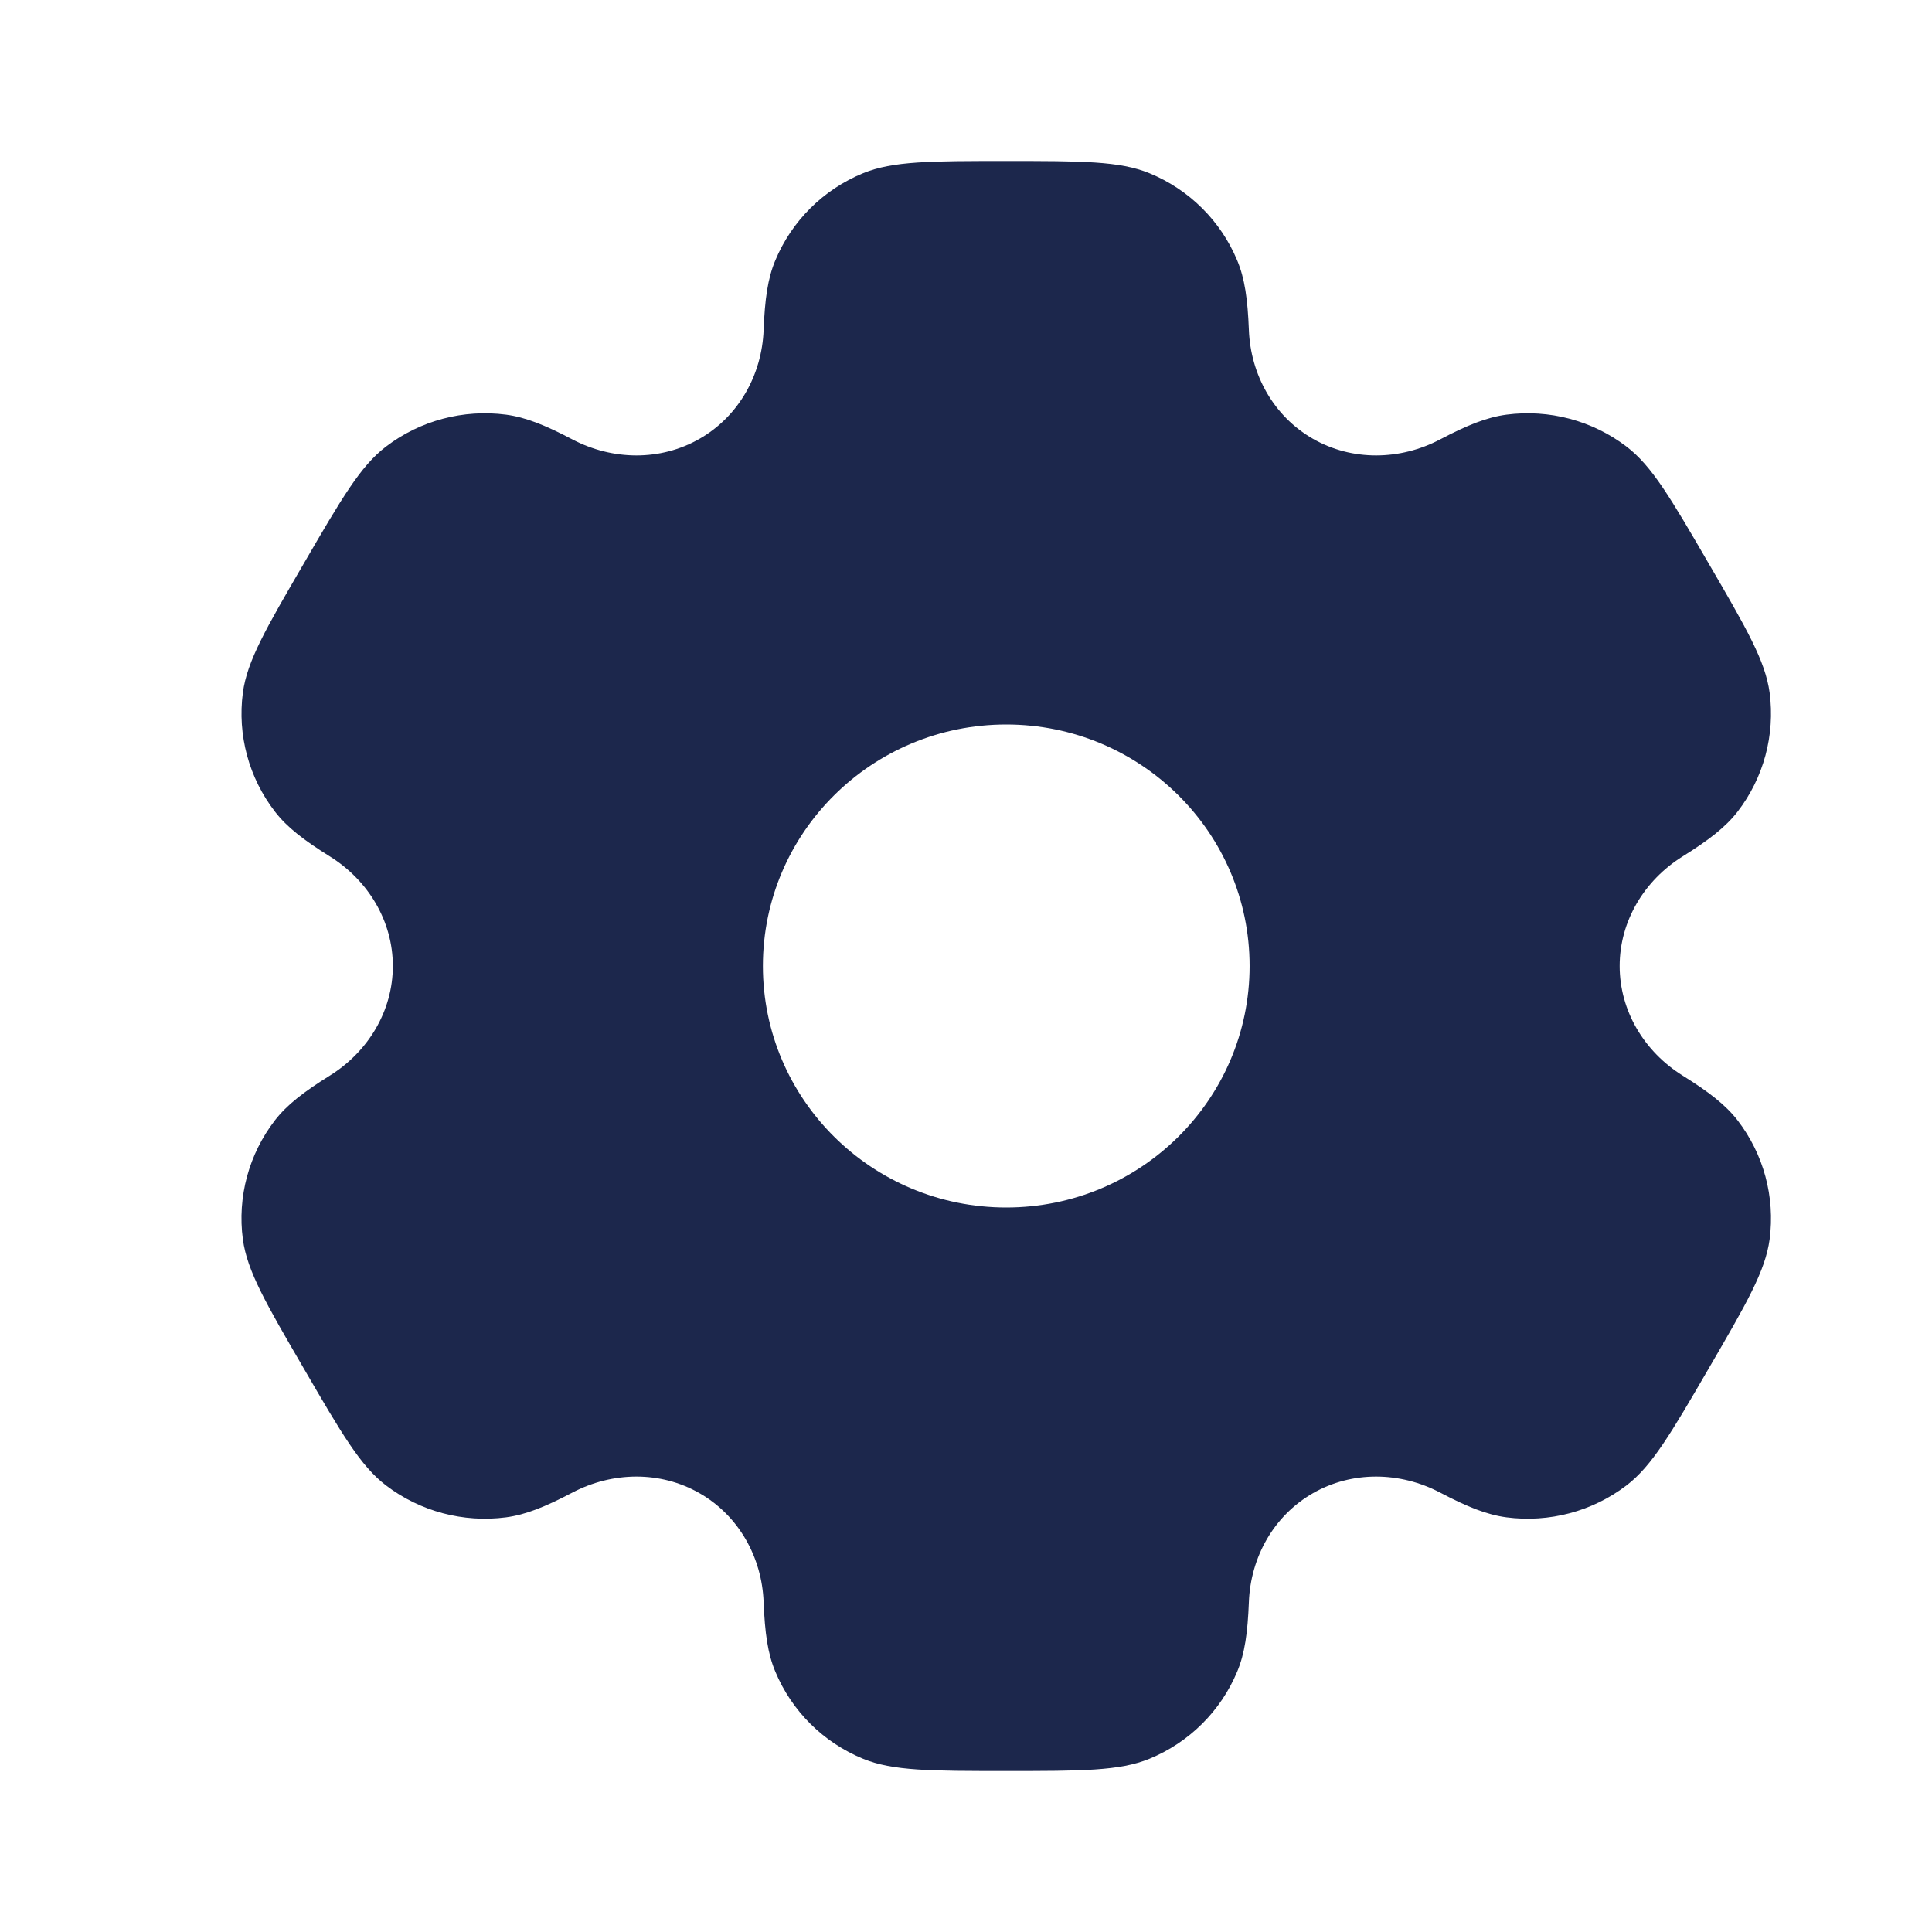
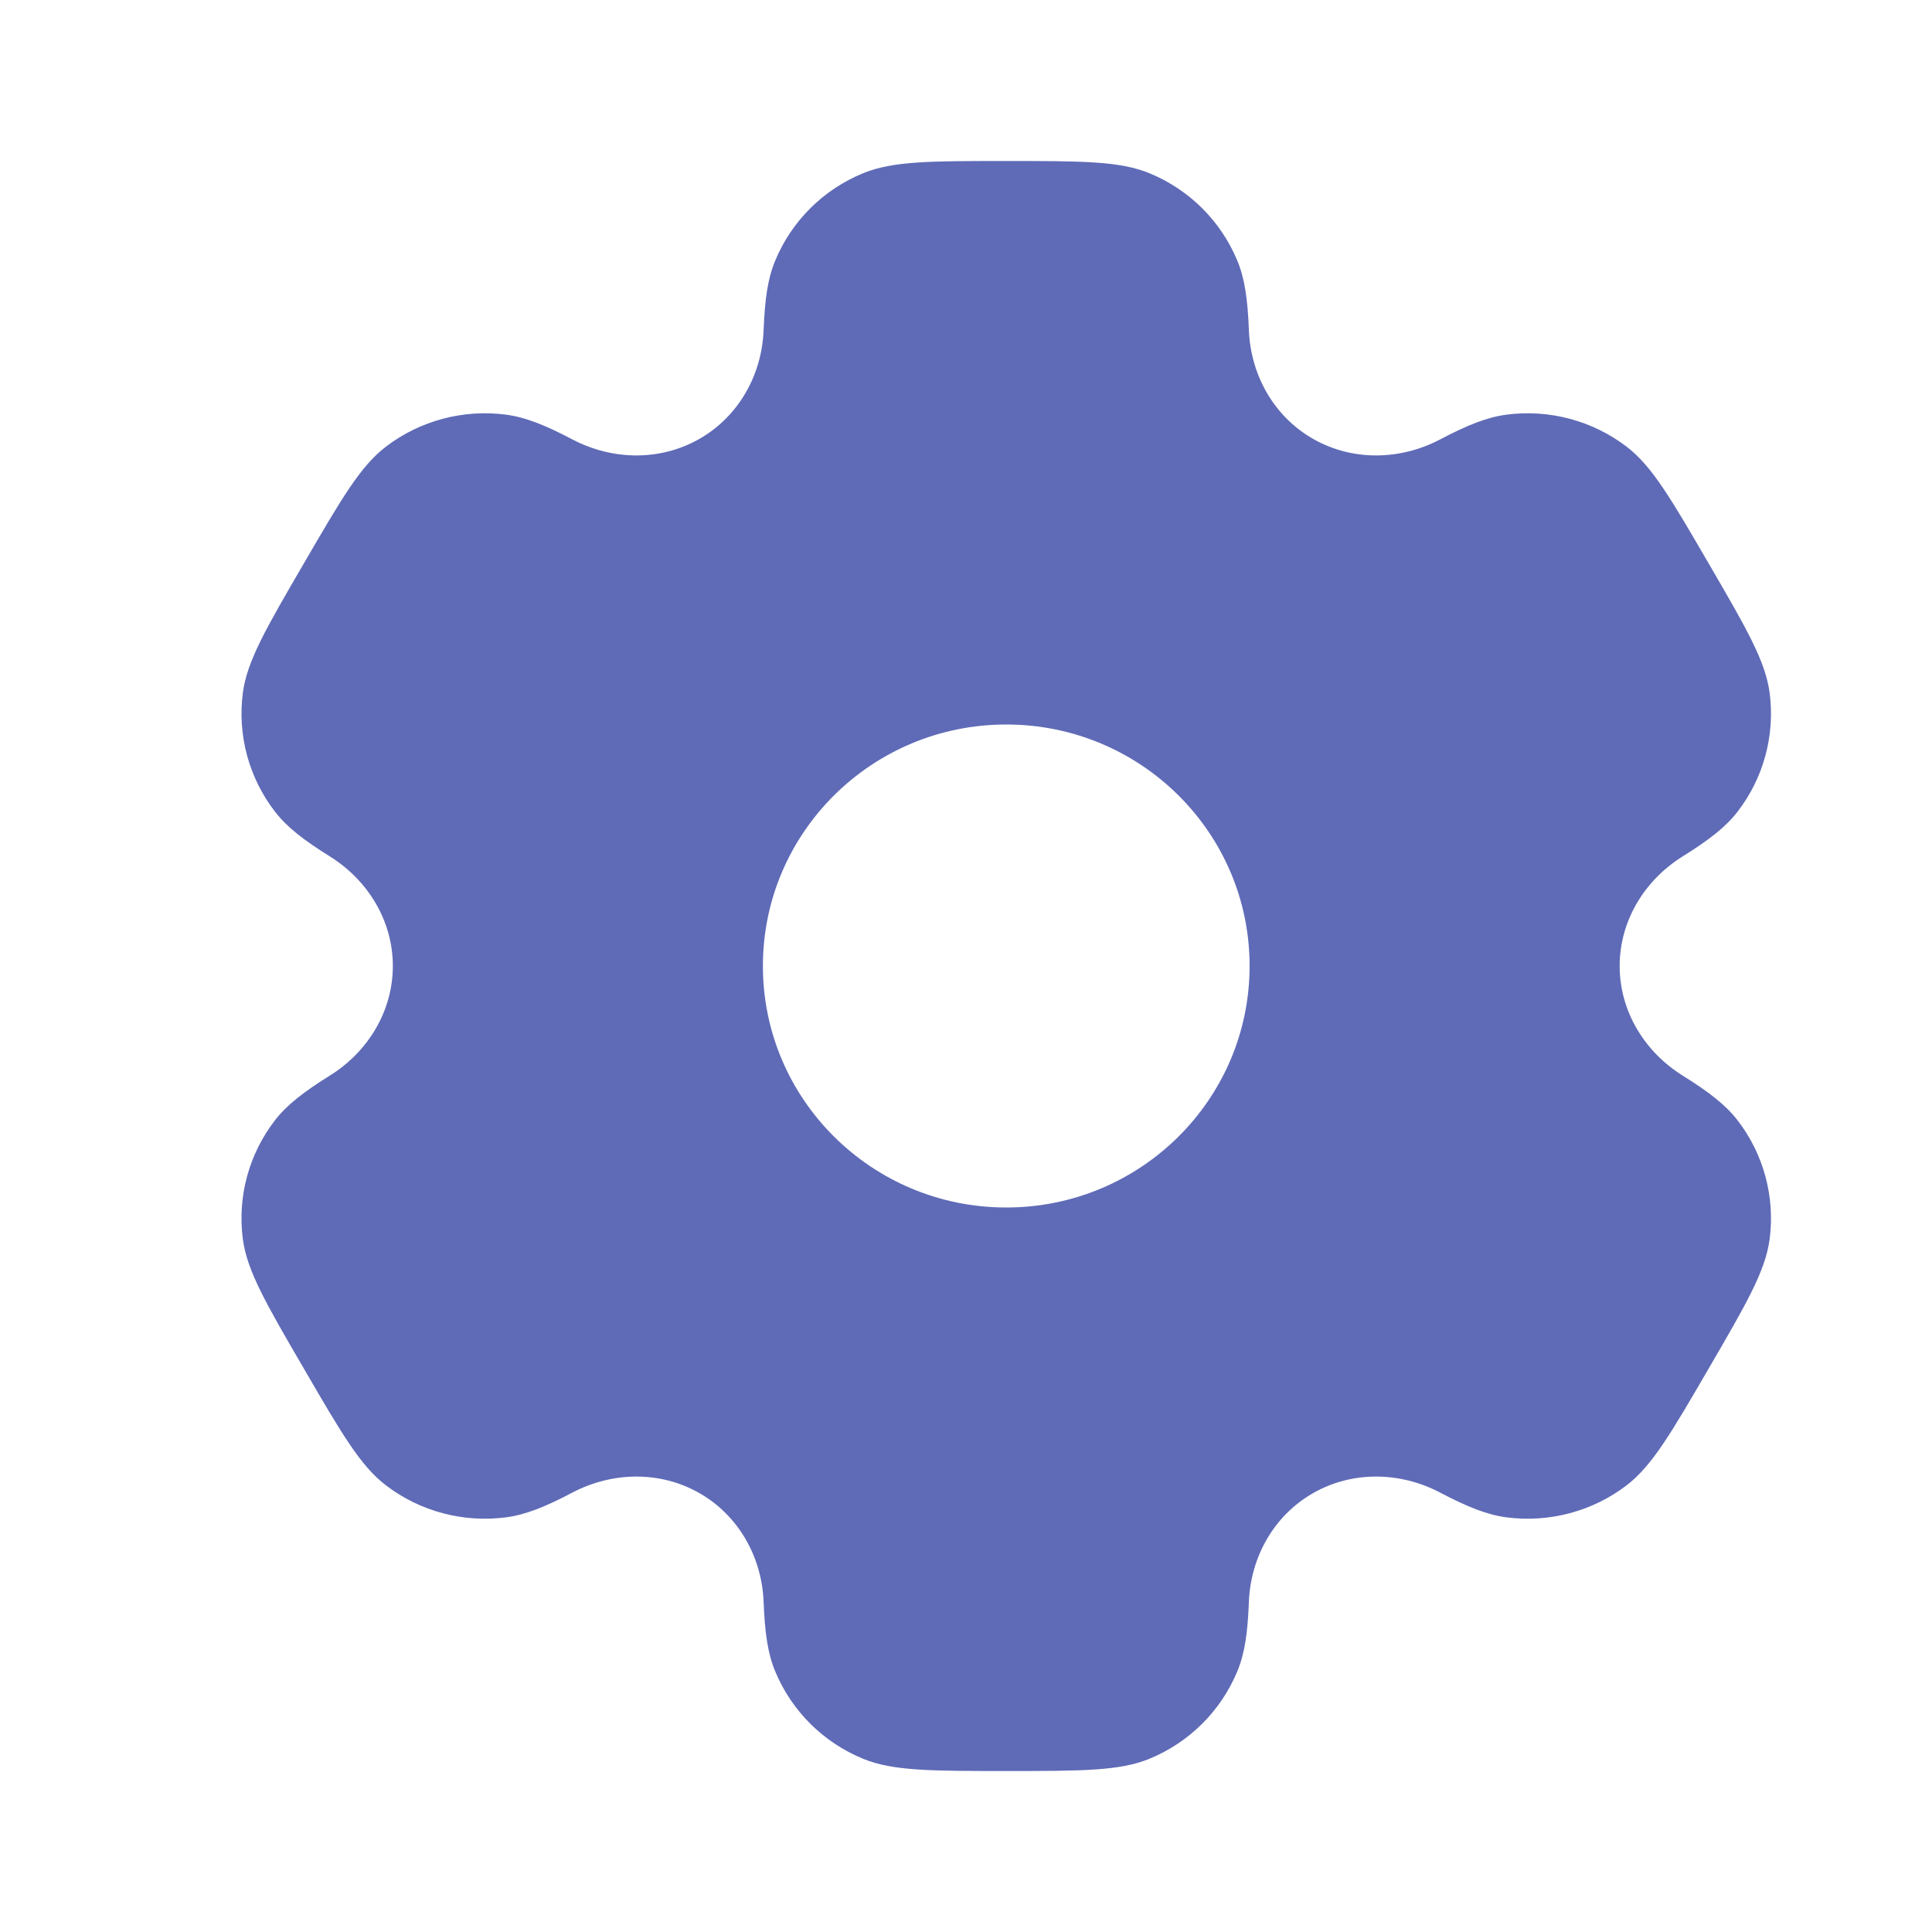
<svg xmlns="http://www.w3.org/2000/svg" width="800px" height="800px" viewBox="0 0 24 24" fill="none">
-   <path fill-rule="evenodd" clip-rule="evenodd" d="M14.279 2.152C13.909 2 13.439 2 12.5 2C11.561 2 11.091 2 10.721 2.152C10.227 2.355 9.835 2.745 9.631 3.235C9.537 3.458 9.501 3.719 9.486 4.098C9.465 4.656 9.177 5.172 8.69 5.451C8.203 5.73 7.609 5.72 7.111 5.459C6.773 5.281 6.528 5.183 6.286 5.151C5.756 5.082 5.22 5.224 4.796 5.547C4.478 5.789 4.243 6.193 3.774 7C3.304 7.807 3.07 8.21 3.017 8.605C2.948 9.131 3.091 9.663 3.417 10.084C3.565 10.276 3.774 10.437 4.098 10.639C4.574 10.936 4.88 11.442 4.88 12C4.88 12.558 4.574 13.064 4.098 13.361C3.774 13.563 3.565 13.724 3.416 13.916C3.091 14.337 2.947 14.869 3.017 15.395C3.07 15.789 3.304 16.193 3.774 17C4.243 17.807 4.478 18.211 4.796 18.453C5.22 18.776 5.756 18.918 6.286 18.849C6.528 18.817 6.773 18.719 7.111 18.541C7.609 18.28 8.203 18.27 8.69 18.549C9.177 18.828 9.465 19.344 9.486 19.902C9.501 20.282 9.537 20.542 9.631 20.765C9.835 21.255 10.227 21.645 10.721 21.848C11.091 22 11.561 22 12.5 22C13.439 22 13.909 22 14.279 21.848C14.773 21.645 15.165 21.255 15.369 20.765C15.463 20.542 15.499 20.282 15.514 19.902C15.535 19.344 15.823 18.828 16.31 18.549C16.797 18.27 17.391 18.28 17.889 18.541C18.227 18.719 18.472 18.817 18.714 18.849C19.244 18.918 19.78 18.776 20.204 18.453C20.522 18.21 20.757 17.807 21.226 17C21.696 16.193 21.93 15.789 21.983 15.395C22.052 14.869 21.909 14.337 21.584 13.916C21.435 13.724 21.226 13.563 20.902 13.361C20.426 13.064 20.12 12.558 20.12 12C20.12 11.442 20.426 10.936 20.902 10.639C21.226 10.437 21.435 10.276 21.584 10.084C21.909 9.663 22.052 9.131 21.983 8.605C21.93 8.211 21.696 7.807 21.226 7C20.757 6.193 20.522 5.789 20.204 5.547C19.78 5.224 19.244 5.082 18.714 5.151C18.472 5.183 18.227 5.281 17.889 5.459C17.392 5.72 16.797 5.73 16.31 5.451C15.823 5.172 15.535 4.656 15.514 4.098C15.499 3.718 15.463 3.458 15.369 3.235C15.165 2.745 14.773 2.355 14.279 2.152ZM12.5 15C14.169 15 15.523 13.657 15.523 12C15.523 10.343 14.169 9 12.5 9C10.831 9 9.477 10.343 9.477 12C9.477 13.657 10.831 15 12.5 15Z" fill="#1C274C" />
+   <path fill-rule="evenodd" clip-rule="evenodd" d="M14.279 2.152C13.909 2 13.439 2 12.5 2C11.561 2 11.091 2 10.721 2.152C10.227 2.355 9.835 2.745 9.631 3.235C9.537 3.458 9.501 3.719 9.486 4.098C9.465 4.656 9.177 5.172 8.69 5.451C8.203 5.73 7.609 5.72 7.111 5.459C6.773 5.281 6.528 5.183 6.286 5.151C5.756 5.082 5.22 5.224 4.796 5.547C4.478 5.789 4.243 6.193 3.774 7C3.304 7.807 3.07 8.21 3.017 8.605C2.948 9.131 3.091 9.663 3.417 10.084C3.565 10.276 3.774 10.437 4.098 10.639C4.574 10.936 4.88 11.442 4.88 12C4.88 12.558 4.574 13.064 4.098 13.361C3.774 13.563 3.565 13.724 3.416 13.916C3.091 14.337 2.947 14.869 3.017 15.395C3.07 15.789 3.304 16.193 3.774 17C4.243 17.807 4.478 18.211 4.796 18.453C5.22 18.776 5.756 18.918 6.286 18.849C6.528 18.817 6.773 18.719 7.111 18.541C7.609 18.28 8.203 18.27 8.69 18.549C9.177 18.828 9.465 19.344 9.486 19.902C9.501 20.282 9.537 20.542 9.631 20.765C9.835 21.255 10.227 21.645 10.721 21.848C11.091 22 11.561 22 12.5 22C13.439 22 13.909 22 14.279 21.848C14.773 21.645 15.165 21.255 15.369 20.765C15.463 20.542 15.499 20.282 15.514 19.902C15.535 19.344 15.823 18.828 16.31 18.549C16.797 18.27 17.391 18.28 17.889 18.541C18.227 18.719 18.472 18.817 18.714 18.849C19.244 18.918 19.78 18.776 20.204 18.453C20.522 18.21 20.757 17.807 21.226 17C21.696 16.193 21.93 15.789 21.983 15.395C22.052 14.869 21.909 14.337 21.584 13.916C21.435 13.724 21.226 13.563 20.902 13.361C20.426 13.064 20.12 12.558 20.12 12C20.12 11.442 20.426 10.936 20.902 10.639C21.226 10.437 21.435 10.276 21.584 10.084C21.909 9.663 22.052 9.131 21.983 8.605C21.93 8.211 21.696 7.807 21.226 7C20.757 6.193 20.522 5.789 20.204 5.547C19.78 5.224 19.244 5.082 18.714 5.151C18.472 5.183 18.227 5.281 17.889 5.459C17.392 5.72 16.797 5.73 16.31 5.451C15.823 5.172 15.535 4.656 15.514 4.098C15.499 3.718 15.463 3.458 15.369 3.235C15.165 2.745 14.773 2.355 14.279 2.152ZM12.5 15C14.169 15 15.523 13.657 15.523 12C15.523 10.343 14.169 9 12.5 9C10.831 9 9.477 10.343 9.477 12C9.477 13.657 10.831 15 12.5 15Z" fill="#5f6bb7" />
</svg>
